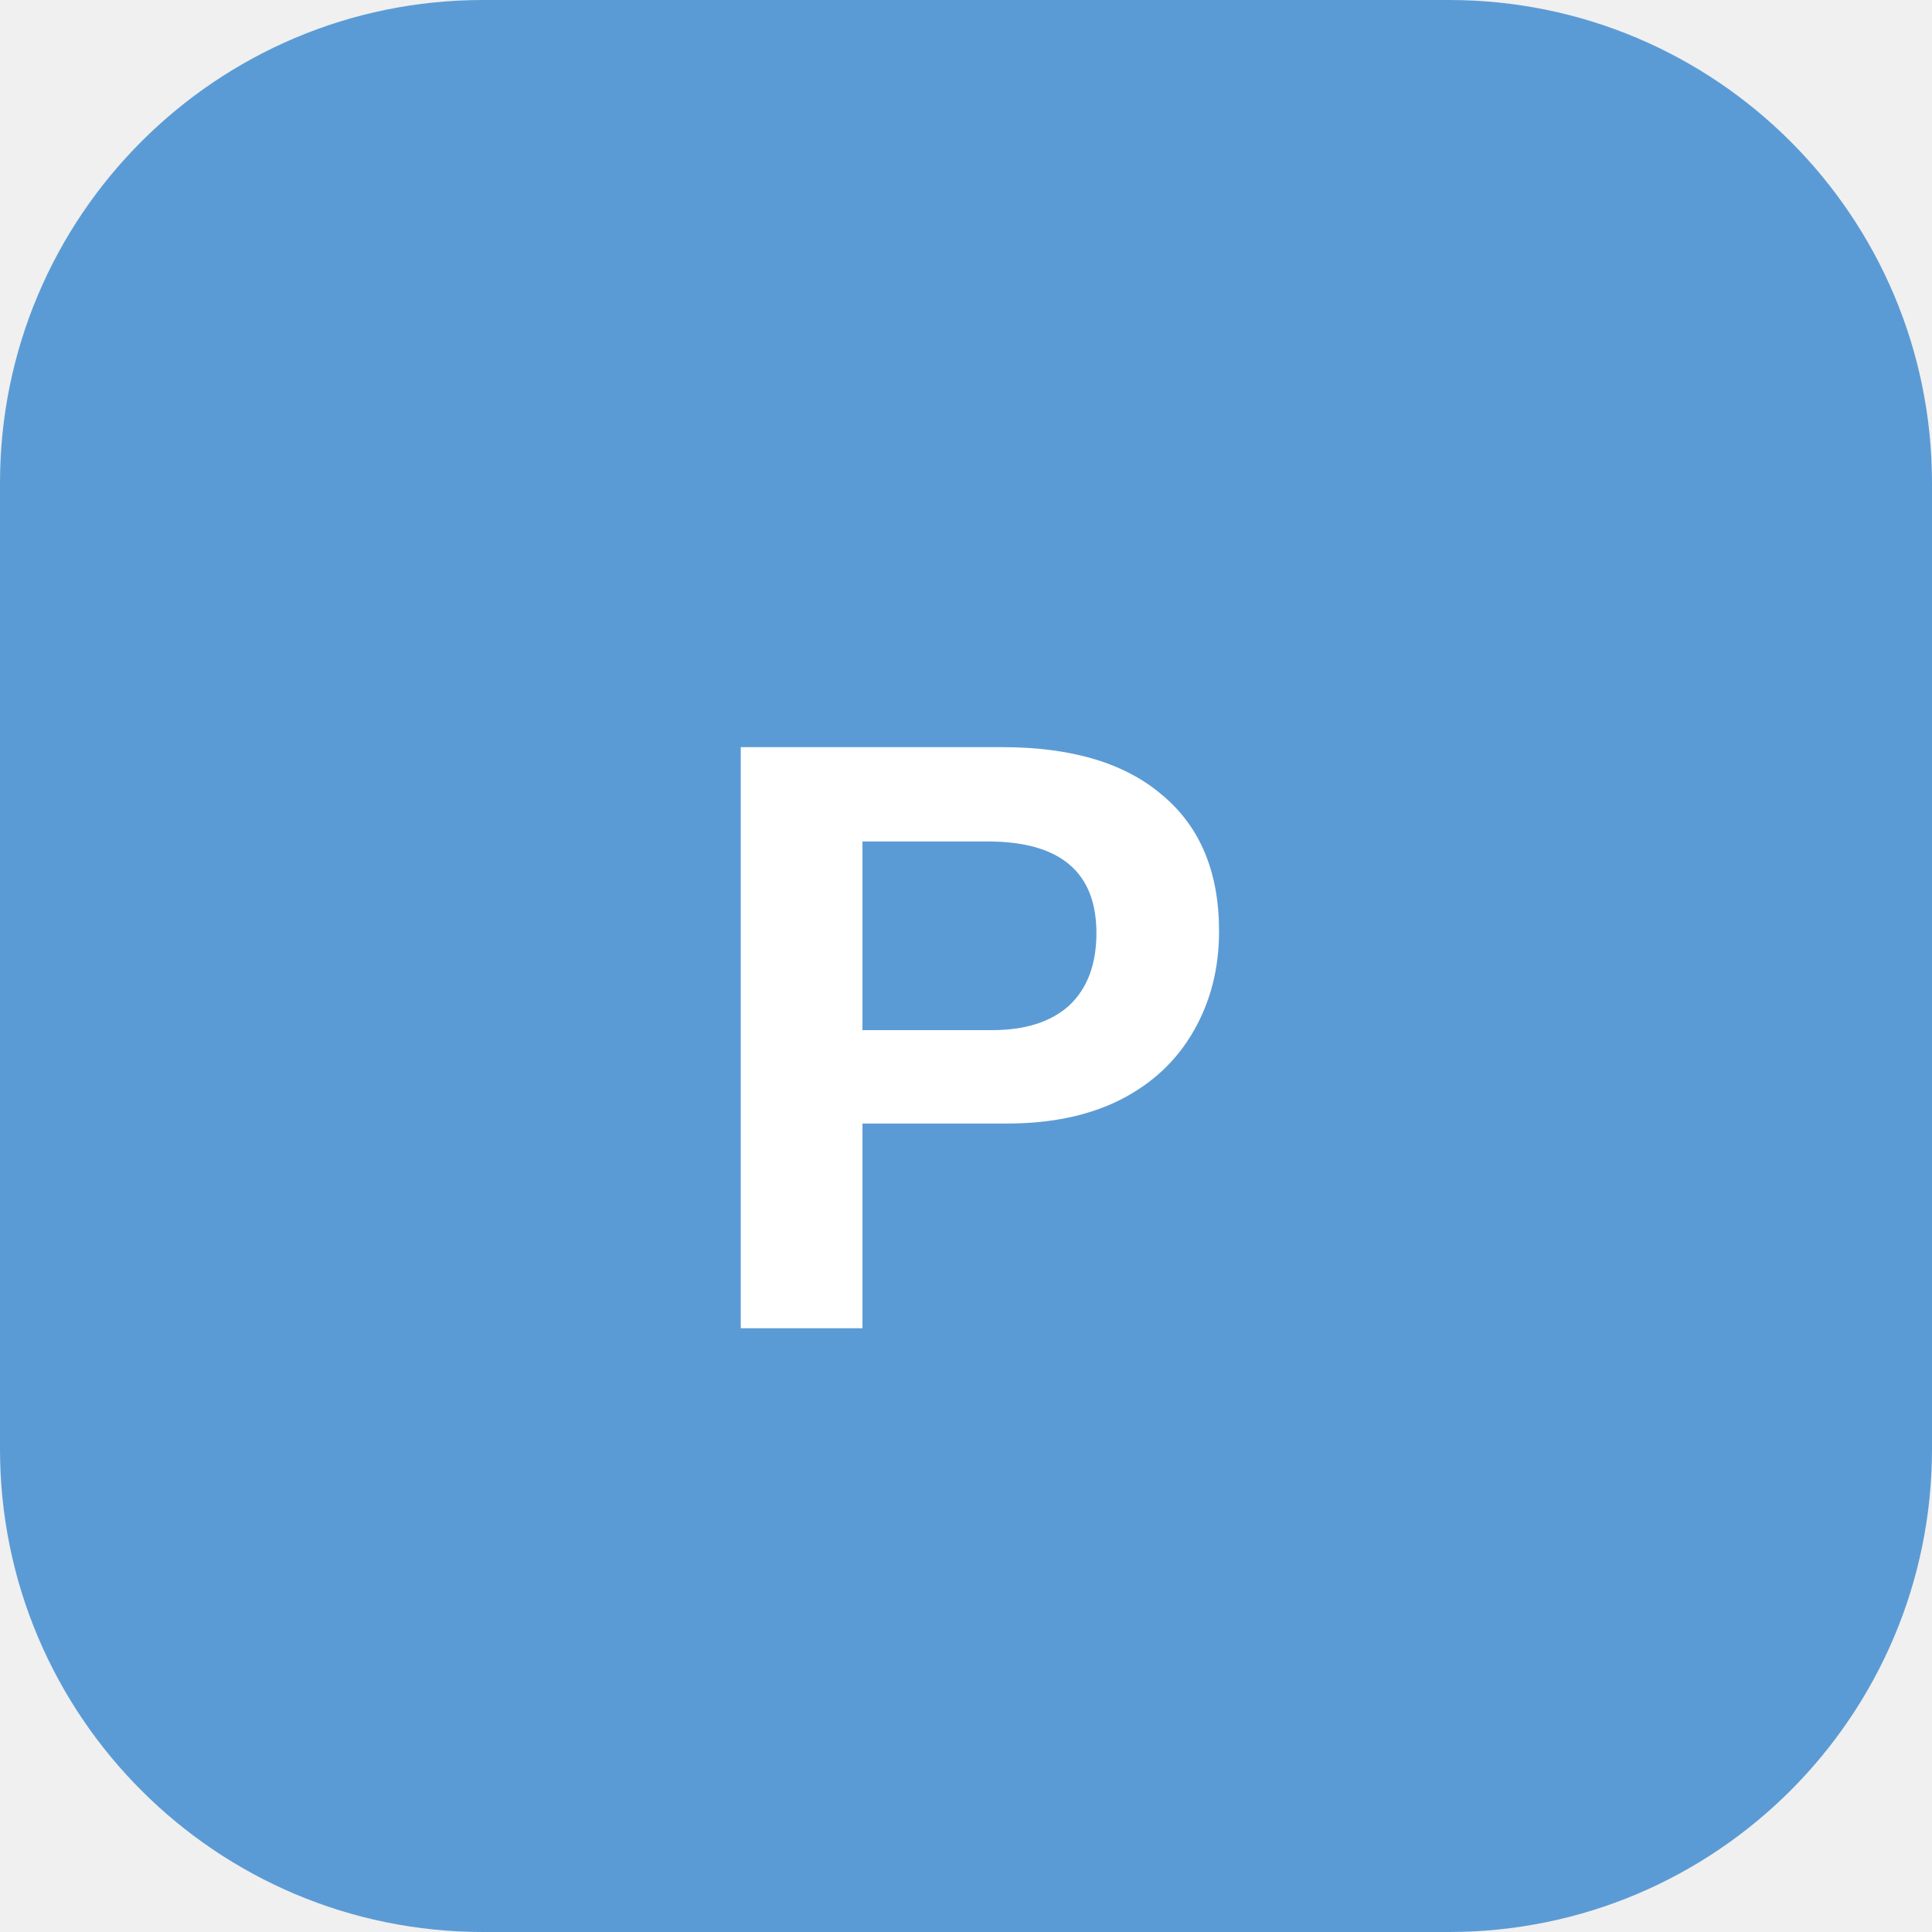
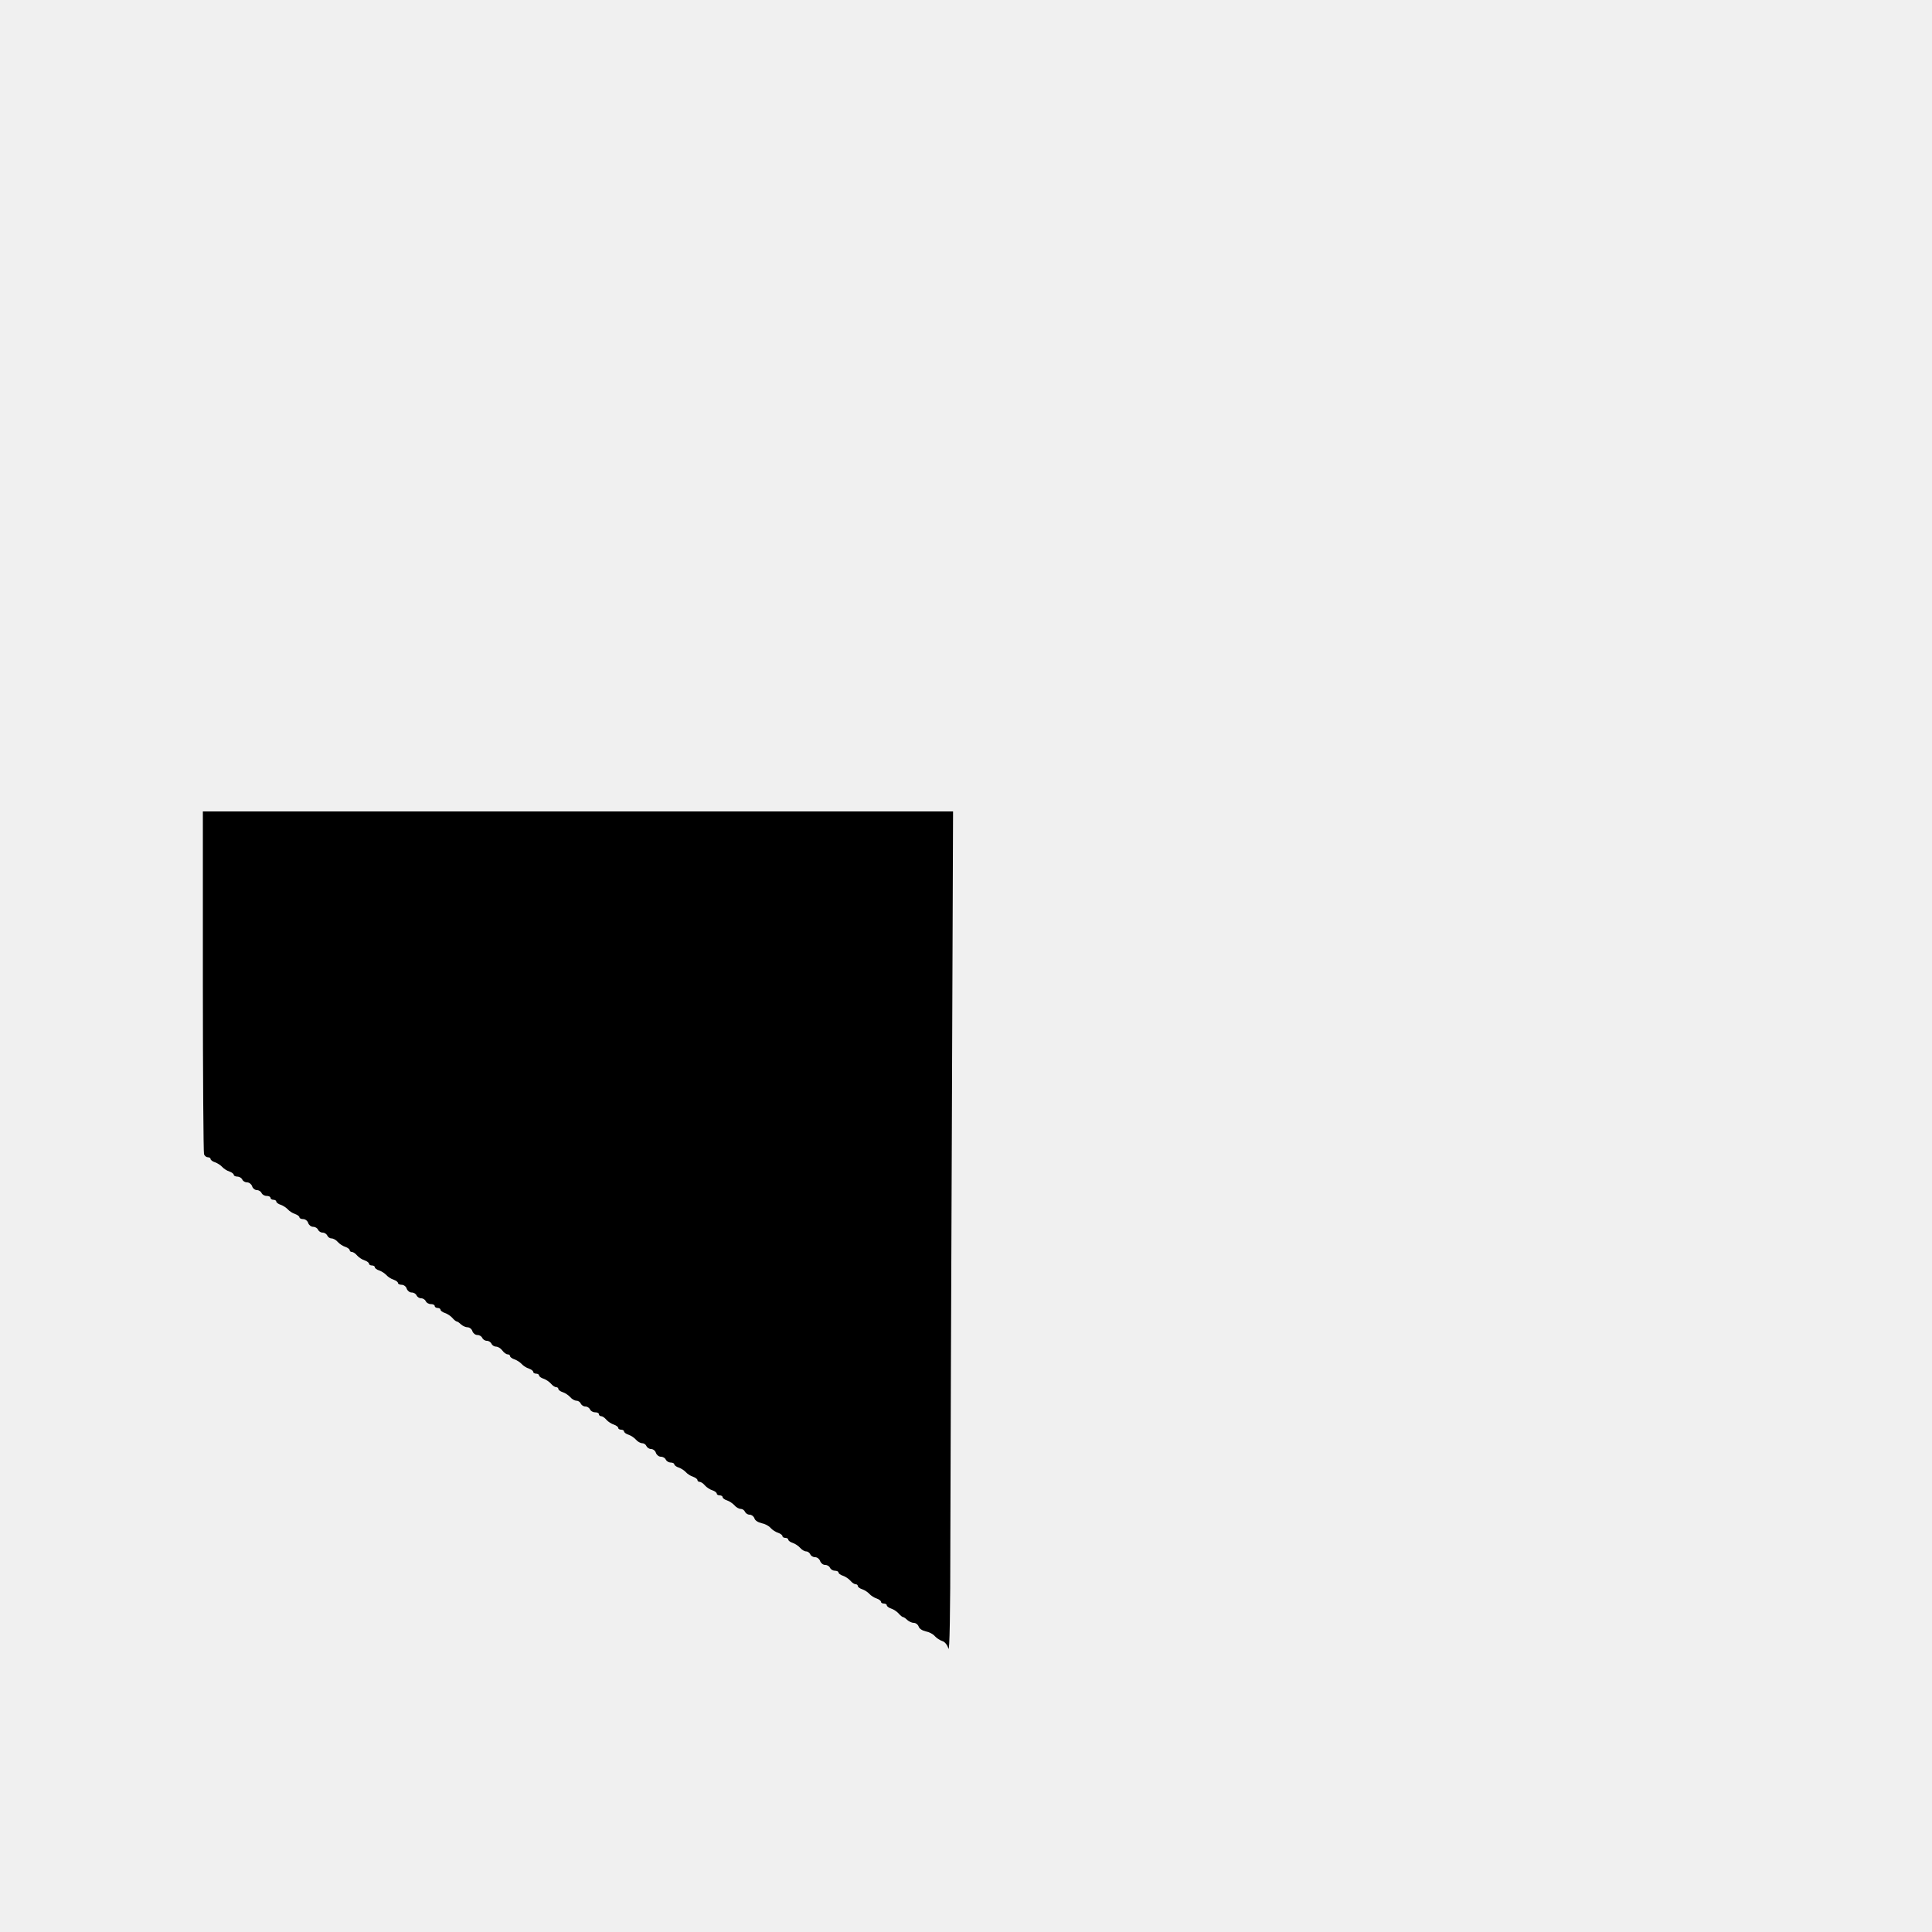
- <svg xmlns="http://www.w3.org/2000/svg" viewBox="0 0 32 32" fill="none">
-   <rect width="32" height="32" rx="8" fill="#5B9BD5" />
-   <text x="16" y="22" text-anchor="middle" fill="white" font-family="Arial,sans-serif" font-size="14" font-weight="bold">P</text>
+ <svg xmlns="http://www.w3.org/2000/svg" version="1.0" width="1000pt" height="1000pt" viewBox="0 0 1000 1000" preserveAspectRatio="xMidYMid meet">
+   <g transform="translate(0,1000) scale(0.1,-0.1)" fill="#000000" stroke="none">
+     <path d="M1050 4921 c0 -484 3 -886 6 -895 3 -9 12 -16 20 -16 8 0 14 -4 14 -9 0 -5 10 -13 23 -17 12 -4 29 -15 37 -24 8 -9 25 -20 38 -24 12 -4 22 -12 22 -17 0 -5 9 -9 19 -9 10 0 21 -7 25 -15 3 -8 14 -15 25 -15 11 0 22 -9 26 -20 3 -11 15 -20 25 -20 10 0 20 -7 24 -15 3 -8 15 -15 26 -15 11 0 20 -4 20 -10 0 -5 7 -10 15 -10 8 0 15 -4 15 -9 0 -5 10 -13 23 -17 12 -4 29 -15 37 -24 8 -9 25 -20 38 -24 12 -4 22 -12 22 -17 0 -5 9 -9 19 -9 11 0 23 -9 26 -20 4 -11 15 -20 26 -20 11 0 22 -7 25 -15 4 -8 14 -15 24 -15 10 0 20 -7 24 -15 3 -8 13 -15 22 -15 9 0 24 -8 33 -19 9 -10 26 -21 39 -25 12 -4 22 -12 22 -17 0 -5 5 -9 11 -9 7 0 19 -8 28 -19 9 -10 26 -21 39 -25 12 -4 22 -12 22 -17 0 -5 7 -9 15 -9 8 0 15 -4 15 -9 0 -5 10 -13 23 -17 12 -4 29 -15 37 -24 8 -9 25 -20 38 -24 12 -4 22 -12 22 -17 0 -5 9 -9 19 -9 11 0 23 -9 26 -20 4 -11 15 -20 26 -20 11 0 22 -7 25 -15 4 -8 14 -15 24 -15 10 0 20 -7 24 -15 3 -8 15 -15 26 -15 11 0 20 -4 20 -10 0 -5 7 -10 15 -10 8 0 15 -4 15 -9 0 -5 10 -13 23 -17 12 -4 29 -15 38 -25 9 -11 20 -19 23 -19 4 0 14 -7 22 -15 9 -8 24 -15 34 -15 10 0 22 -9 25 -20 4 -11 15 -20 26 -20 11 0 22 -7 25 -15 4 -8 14 -15 24 -15 10 0 20 -7 24 -15 3 -8 14 -15 23 -15 10 0 25 -9 33 -20 8 -11 20 -20 27 -20 7 0 13 -4 13 -9 0 -5 10 -13 23 -17 12 -4 29 -15 37 -24 8 -9 25 -20 38 -24 12 -4 22 -12 22 -17 0 -5 7 -9 15 -9 8 0 15 -4 15 -9 0 -5 10 -13 23 -17 12 -4 29 -15 38 -25 9 -11 21 -19 28 -19 6 0 11 -4 11 -9 0 -5 10 -13 23 -17 12 -4 29 -15 38 -25 9 -11 24 -19 33 -19 9 0 19 -7 22 -15 4 -8 14 -15 24 -15 10 0 20 -7 24 -15 3 -8 15 -15 26 -15 11 0 20 -4 20 -10 0 -5 5 -10 11 -10 7 0 19 -8 28 -19 9 -10 26 -21 39 -25 12 -4 22 -12 22 -17 0 -5 7 -9 15 -9 8 0 15 -4 15 -9 0 -5 10 -13 23 -17 12 -4 29 -15 38 -25 9 -11 24 -19 33 -19 9 0 19 -7 22 -15 4 -8 14 -15 24 -15 10 0 22 -9 25 -20 4 -11 15 -20 26 -20 11 0 22 -7 25 -15 4 -8 15 -15 25 -15 10 0 19 -4 19 -9 0 -5 10 -13 23 -17 12 -4 29 -15 37 -24 8 -9 25 -20 38 -24 12 -4 22 -12 22 -17 0 -5 5 -9 11 -9 7 0 19 -8 28 -19 9 -10 26 -21 39 -25 12 -4 22 -12 22 -17 0 -5 7 -9 15 -9 8 0 15 -4 15 -9 0 -5 10 -13 23 -17 12 -4 29 -15 38 -25 9 -11 24 -19 33 -19 9 0 19 -7 22 -15 4 -8 14 -15 24 -15 10 0 21 -8 25 -19 3 -11 19 -21 37 -25 17 -3 38 -14 47 -25 9 -10 26 -21 39 -25 12 -4 22 -12 22 -17 0 -5 7 -9 15 -9 8 0 15 -4 15 -9 0 -5 10 -13 23 -17 12 -4 29 -15 38 -25 9 -11 23 -19 32 -19 8 0 17 -7 21 -15 3 -8 14 -15 25 -15 11 0 22 -9 26 -20 4 -11 15 -20 26 -20 11 0 22 -7 25 -15 4 -8 15 -15 25 -15 10 0 19 -4 19 -9 0 -5 10 -13 23 -17 12 -4 29 -15 38 -25 9 -11 21 -19 28 -19 6 0 11 -4 11 -9 0 -5 10 -13 23 -17 12 -4 29 -15 37 -24 8 -9 25 -20 38 -24 12 -4 22 -12 22 -17 0 -5 7 -9 15 -9 8 0 15 -4 15 -9 0 -5 10 -13 23 -17 12 -4 29 -15 38 -25 9 -11 20 -19 23 -19 4 0 14 -7 22 -15 9 -8 24 -15 34 -15 10 0 21 -8 25 -19 3 -11 19 -21 37 -25 17 -3 38 -14 47 -25 9 -10 26 -21 38 -25 14 -4 26 -20 32 -39 6 -21 10 184 10 568 1 330 4 1312 8 2183 l6 1582 -1941 0 -1942 0 0 -879z" />
+   </g>
</svg>
